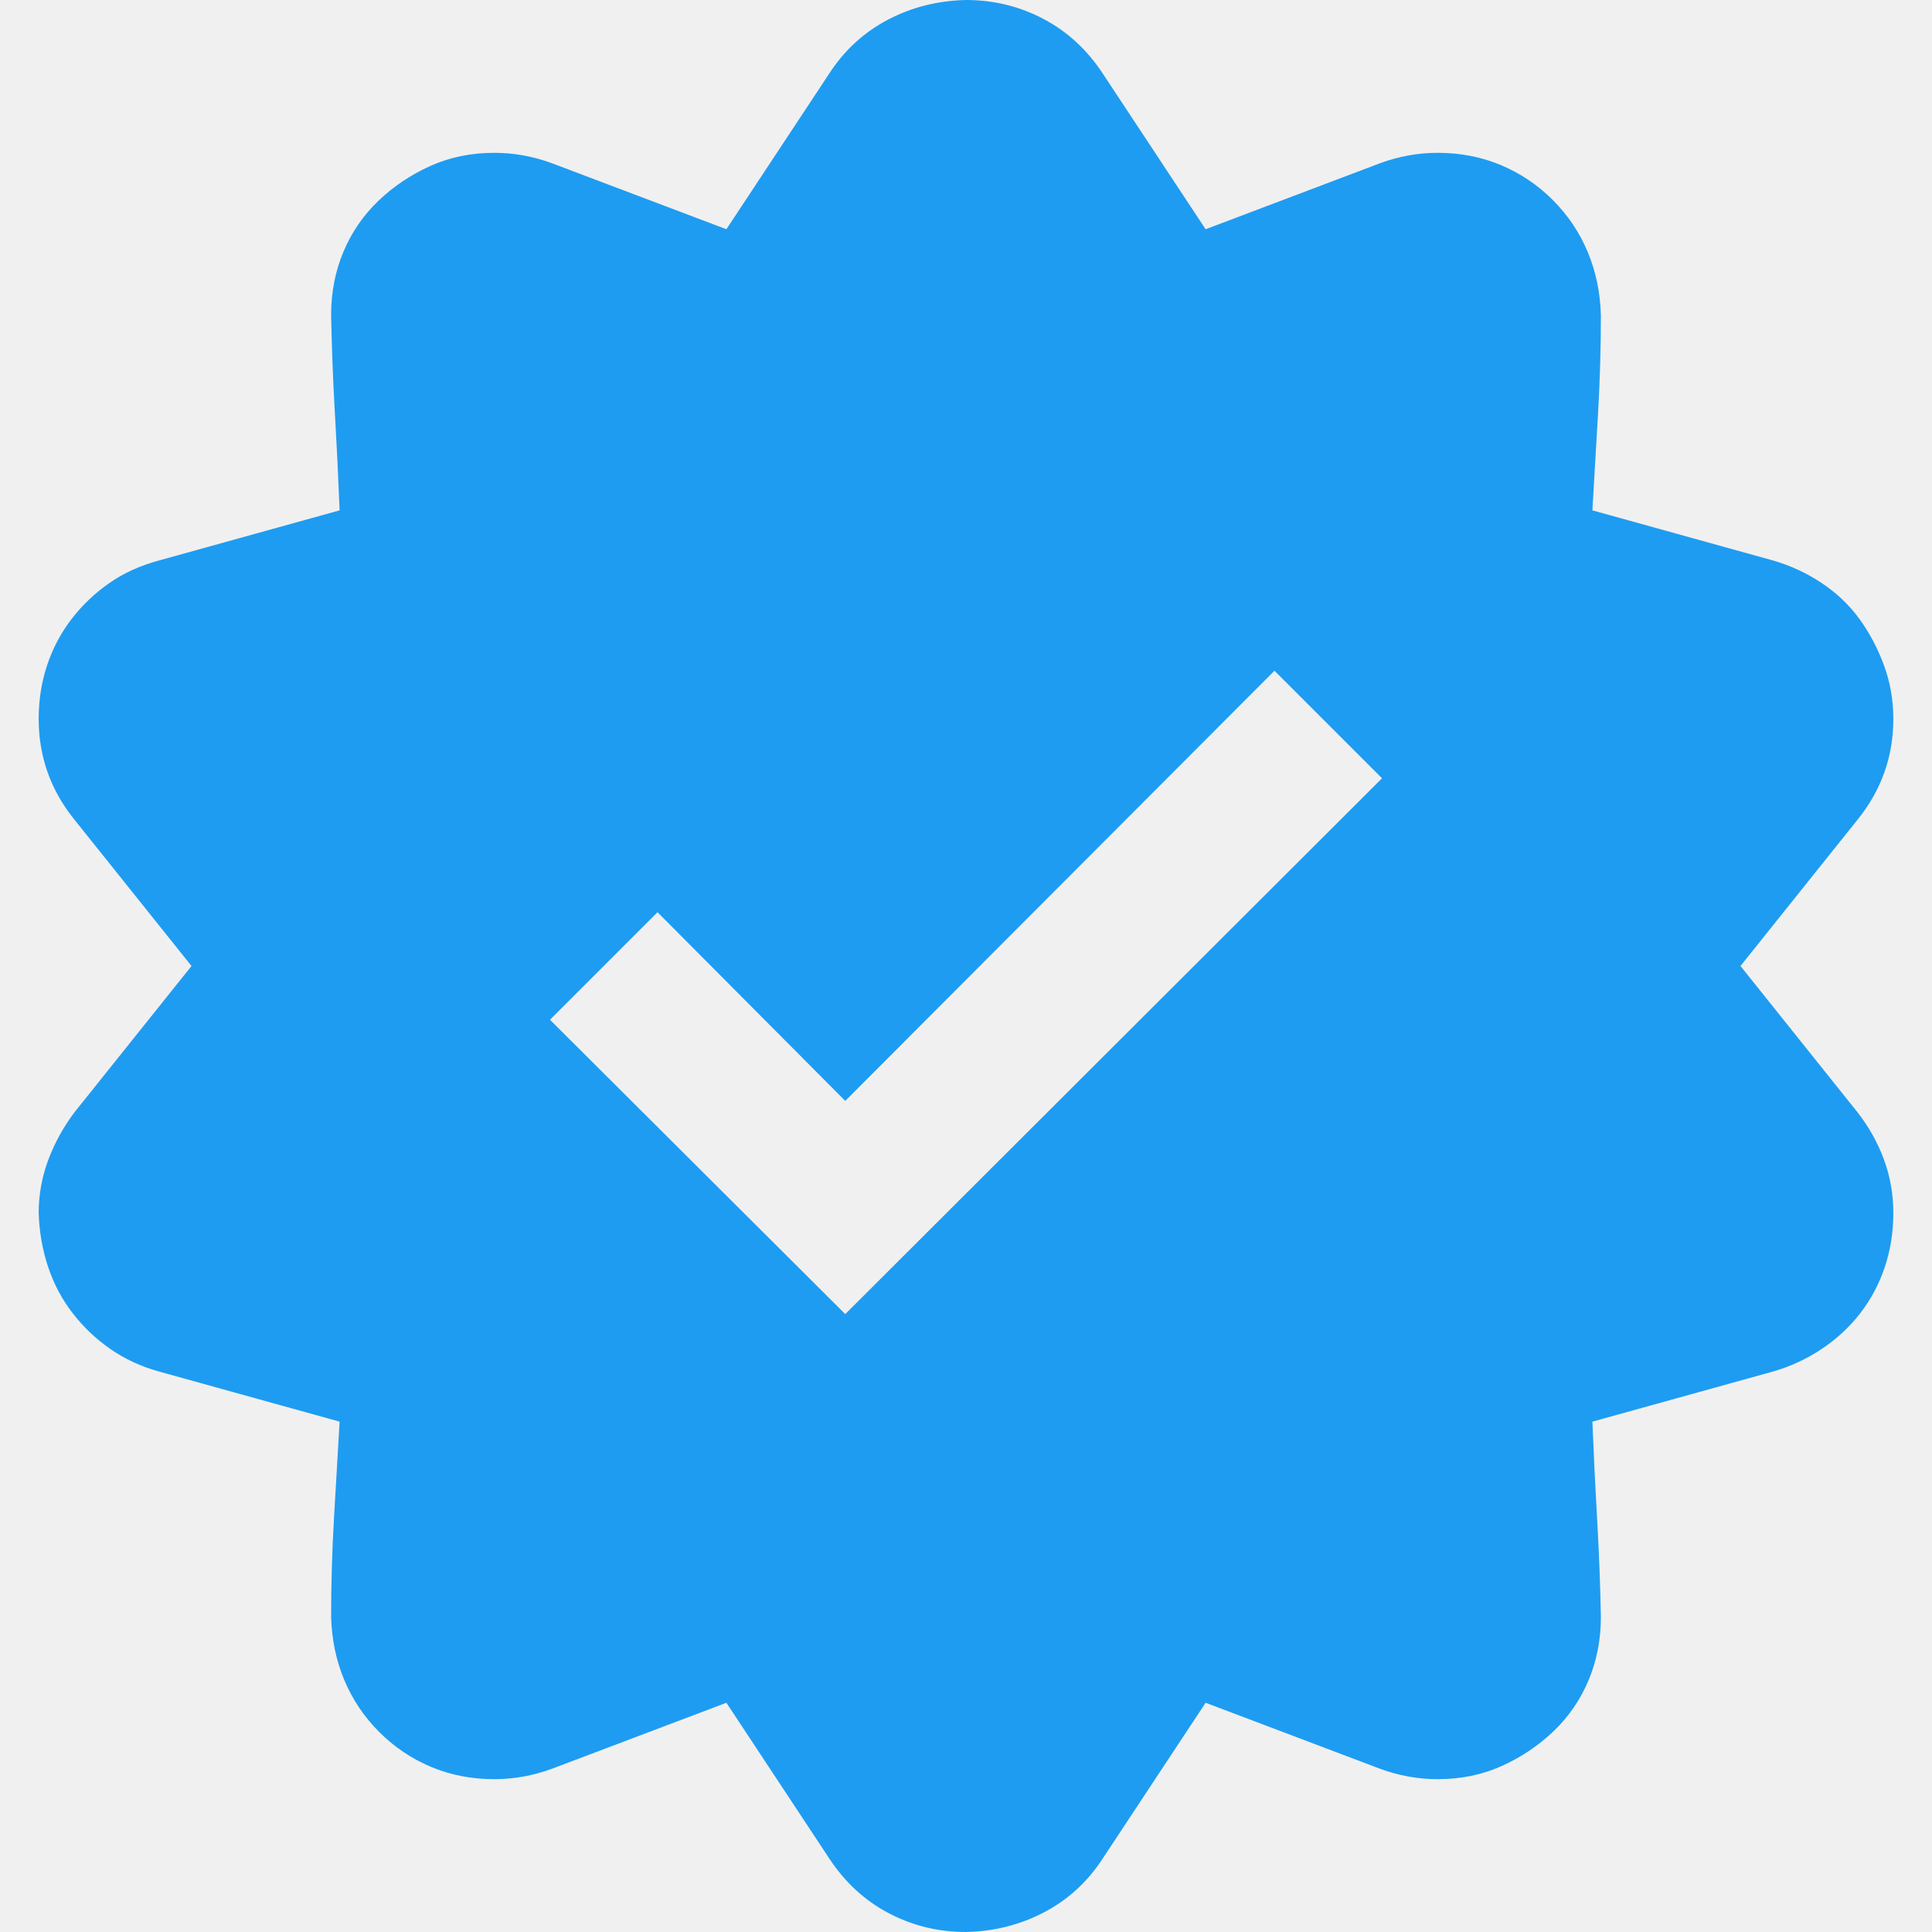
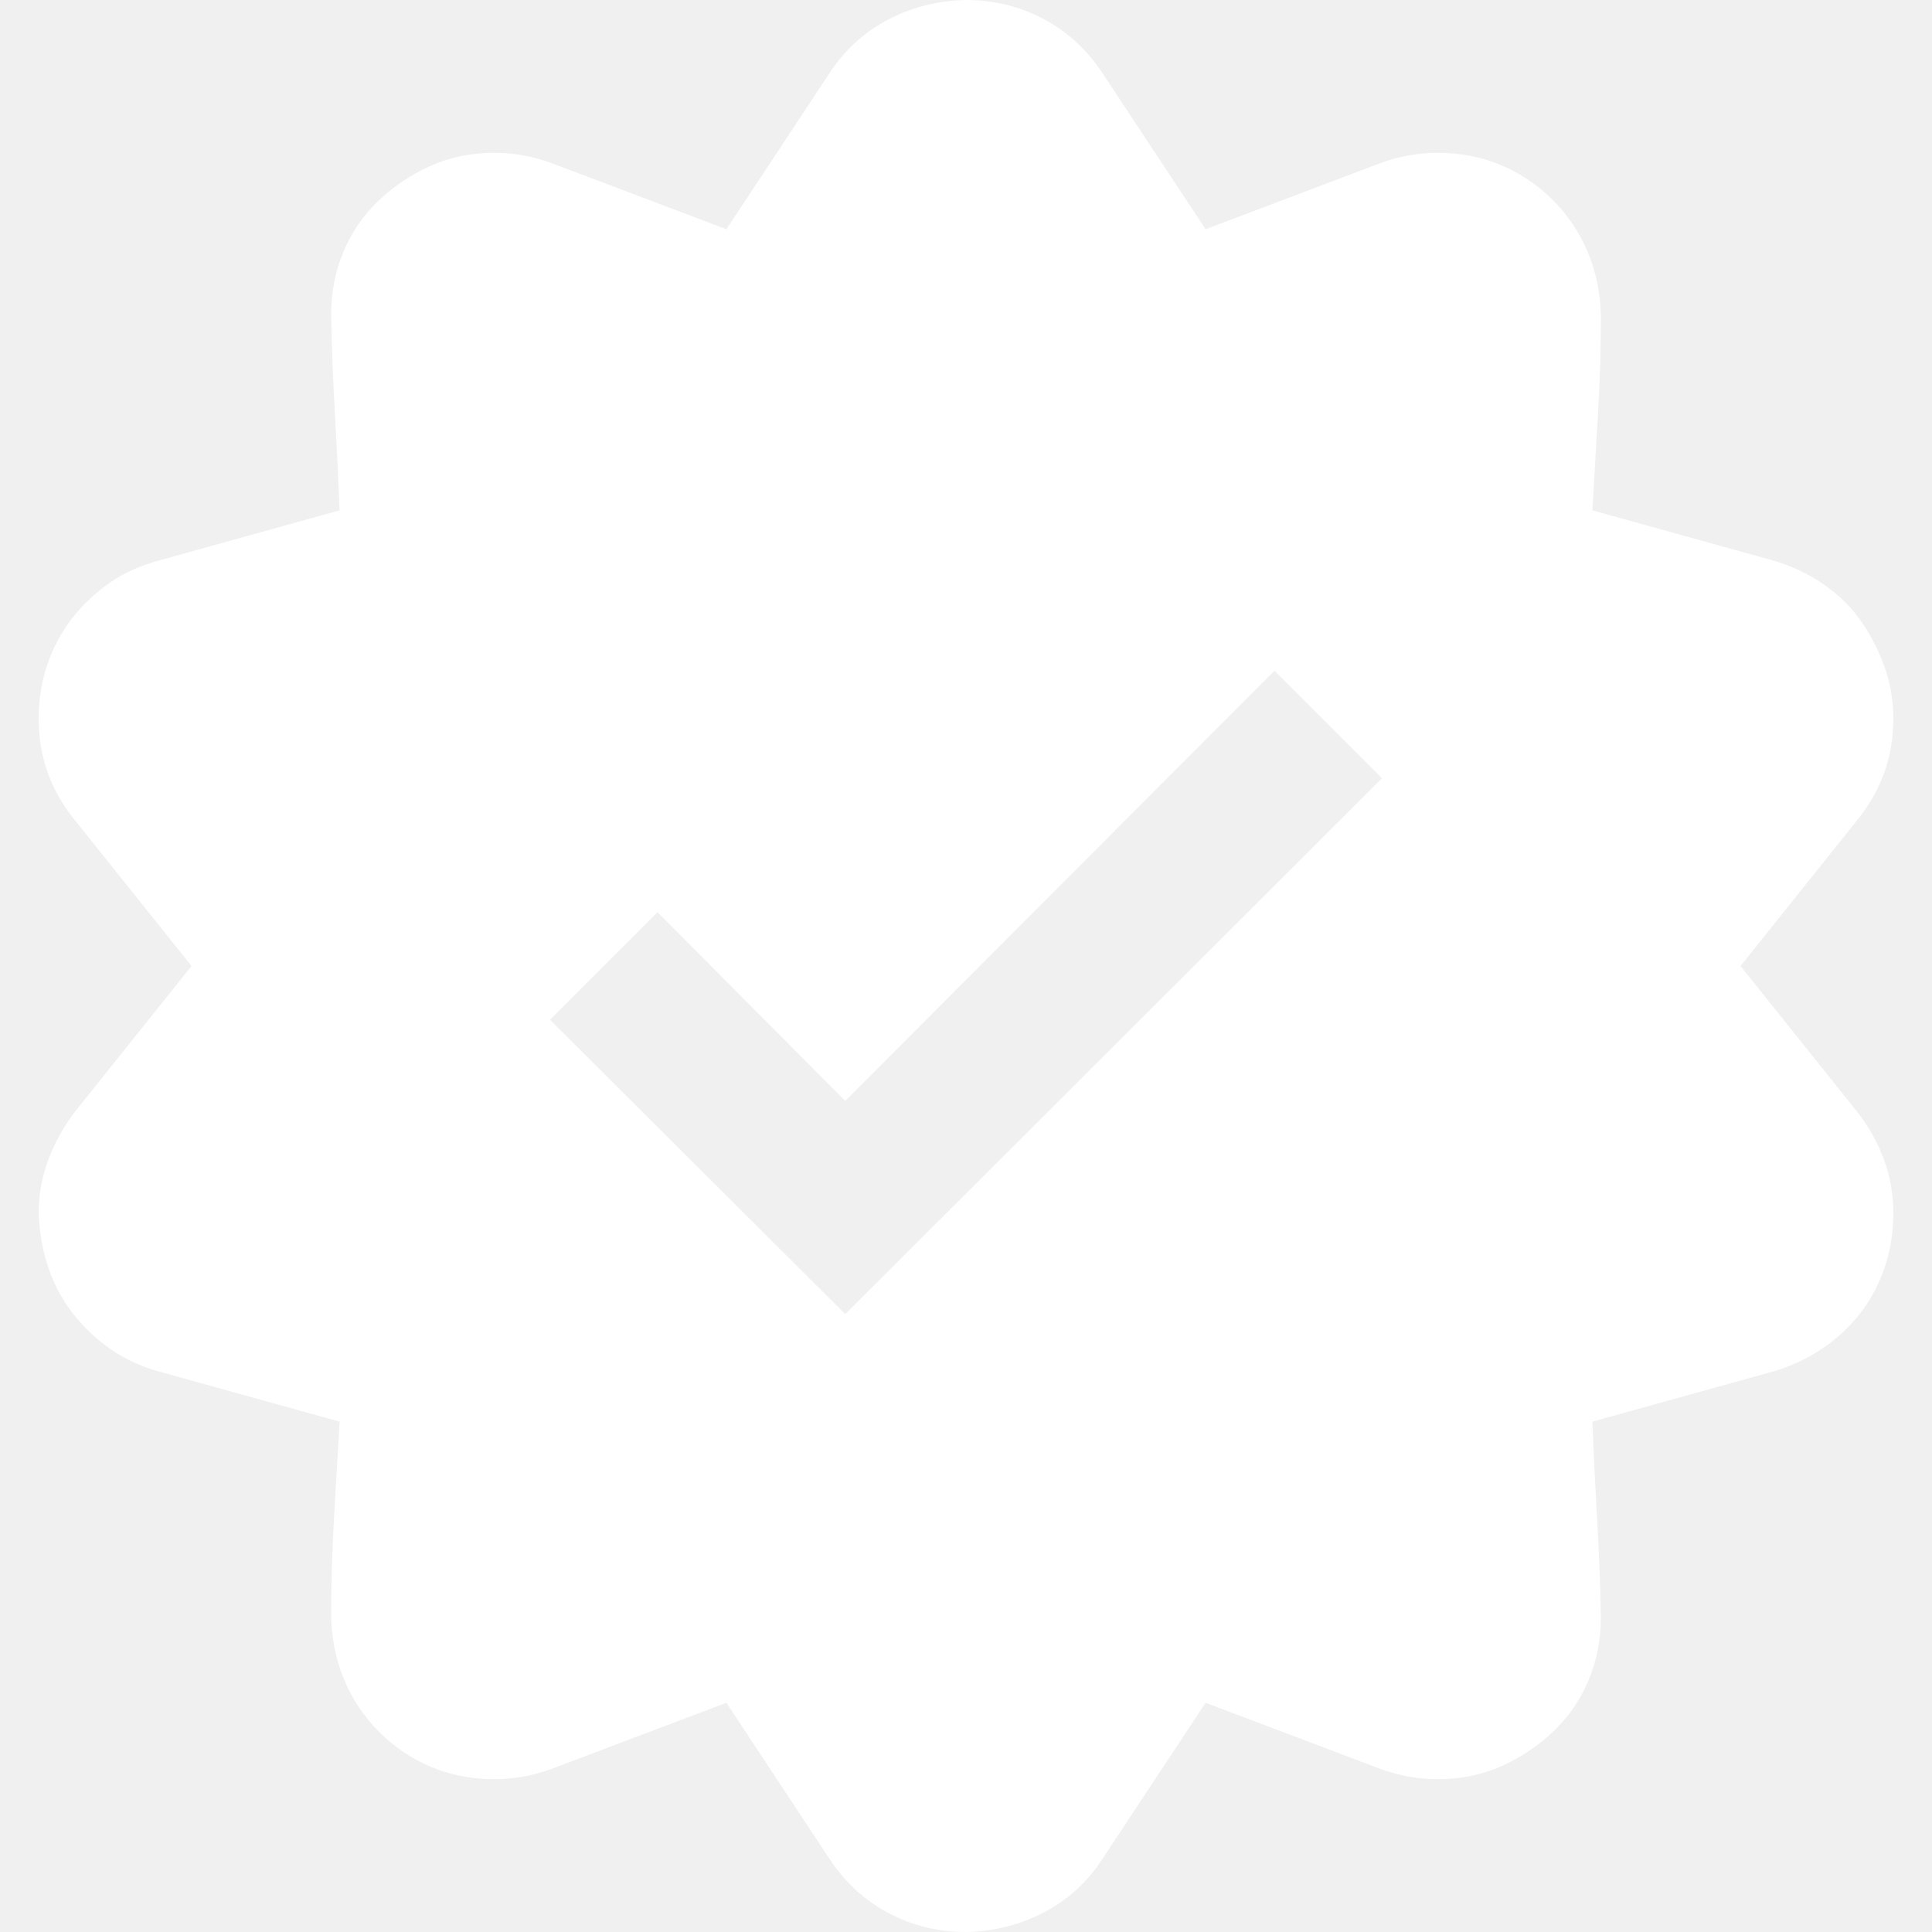
<svg xmlns="http://www.w3.org/2000/svg" width="undefined" height="undefined" viewBox="0 0 2048 2048">
-   <path fill="#1e9cf1" d="m1845 1024l124 155q18 23 28 50t10 57q0 30-9 57t-26 49t-41 38t-52 24l-191 53q2 51 5 103t4 104q0 36-13 67t-37 54t-55 37t-68 14q-31 0-61-11l-185-70l-109 165q-24 37-62 57t-83 21q-44 0-82-20t-63-58l-109-165l-185 70q-30 11-61 11q-36 0-67-13t-55-37t-37-55t-14-67q0-52 3-104t6-103l-191-53q-29-8-52-24t-40-38t-26-49t-10-57q0-29 10-56t28-51l124-155L79 869q-38-47-38-107q0-30 9-57t26-49t40-38t53-24l191-53q-2-51-5-103t-4-104q0-36 13-67t37-54t55-37t68-14q31 0 61 11l185 70L879 78q24-37 62-57t83-21q44 0 82 20t63 58l109 165l185-70q30-11 61-11q36 0 67 13t55 37t37 55t14 67q0 52-3 104t-6 103l191 53q28 8 52 24t40 38t26 49t10 57q0 60-38 107l-124 155zm-949 369l569-568l-114-114l-455 456l-199-200l-114 114l313 312z" />
+   <path fill="white" d="m1845 1024l124 155q18 23 28 50t10 57q0 30-9 57t-26 49t-41 38t-52 24l-191 53q2 51 5 103t4 104q0 36-13 67t-37 54t-55 37t-68 14q-31 0-61-11l-185-70l-109 165q-24 37-62 57t-83 21q-44 0-82-20t-63-58l-109-165l-185 70q-30 11-61 11q-36 0-67-13t-55-37t-37-55t-14-67q0-52 3-104t6-103l-191-53q-29-8-52-24t-40-38t-26-49t-10-57q0-29 10-56t28-51l124-155L79 869q-38-47-38-107q0-30 9-57t26-49t40-38t53-24l191-53q-2-51-5-103t-4-104q0-36 13-67t37-54t55-37t68-14q31 0 61 11l185 70L879 78q24-37 62-57t83-21q44 0 82 20t63 58l109 165l185-70q30-11 61-11q36 0 67 13t55 37t37 55t14 67q0 52-3 104t-6 103l191 53q28 8 52 24t40 38t26 49t10 57q0 60-38 107l-124 155zm-949 369l569-568l-114-114l-455 456l-199-200l-114 114l313 312z" />
</svg>
